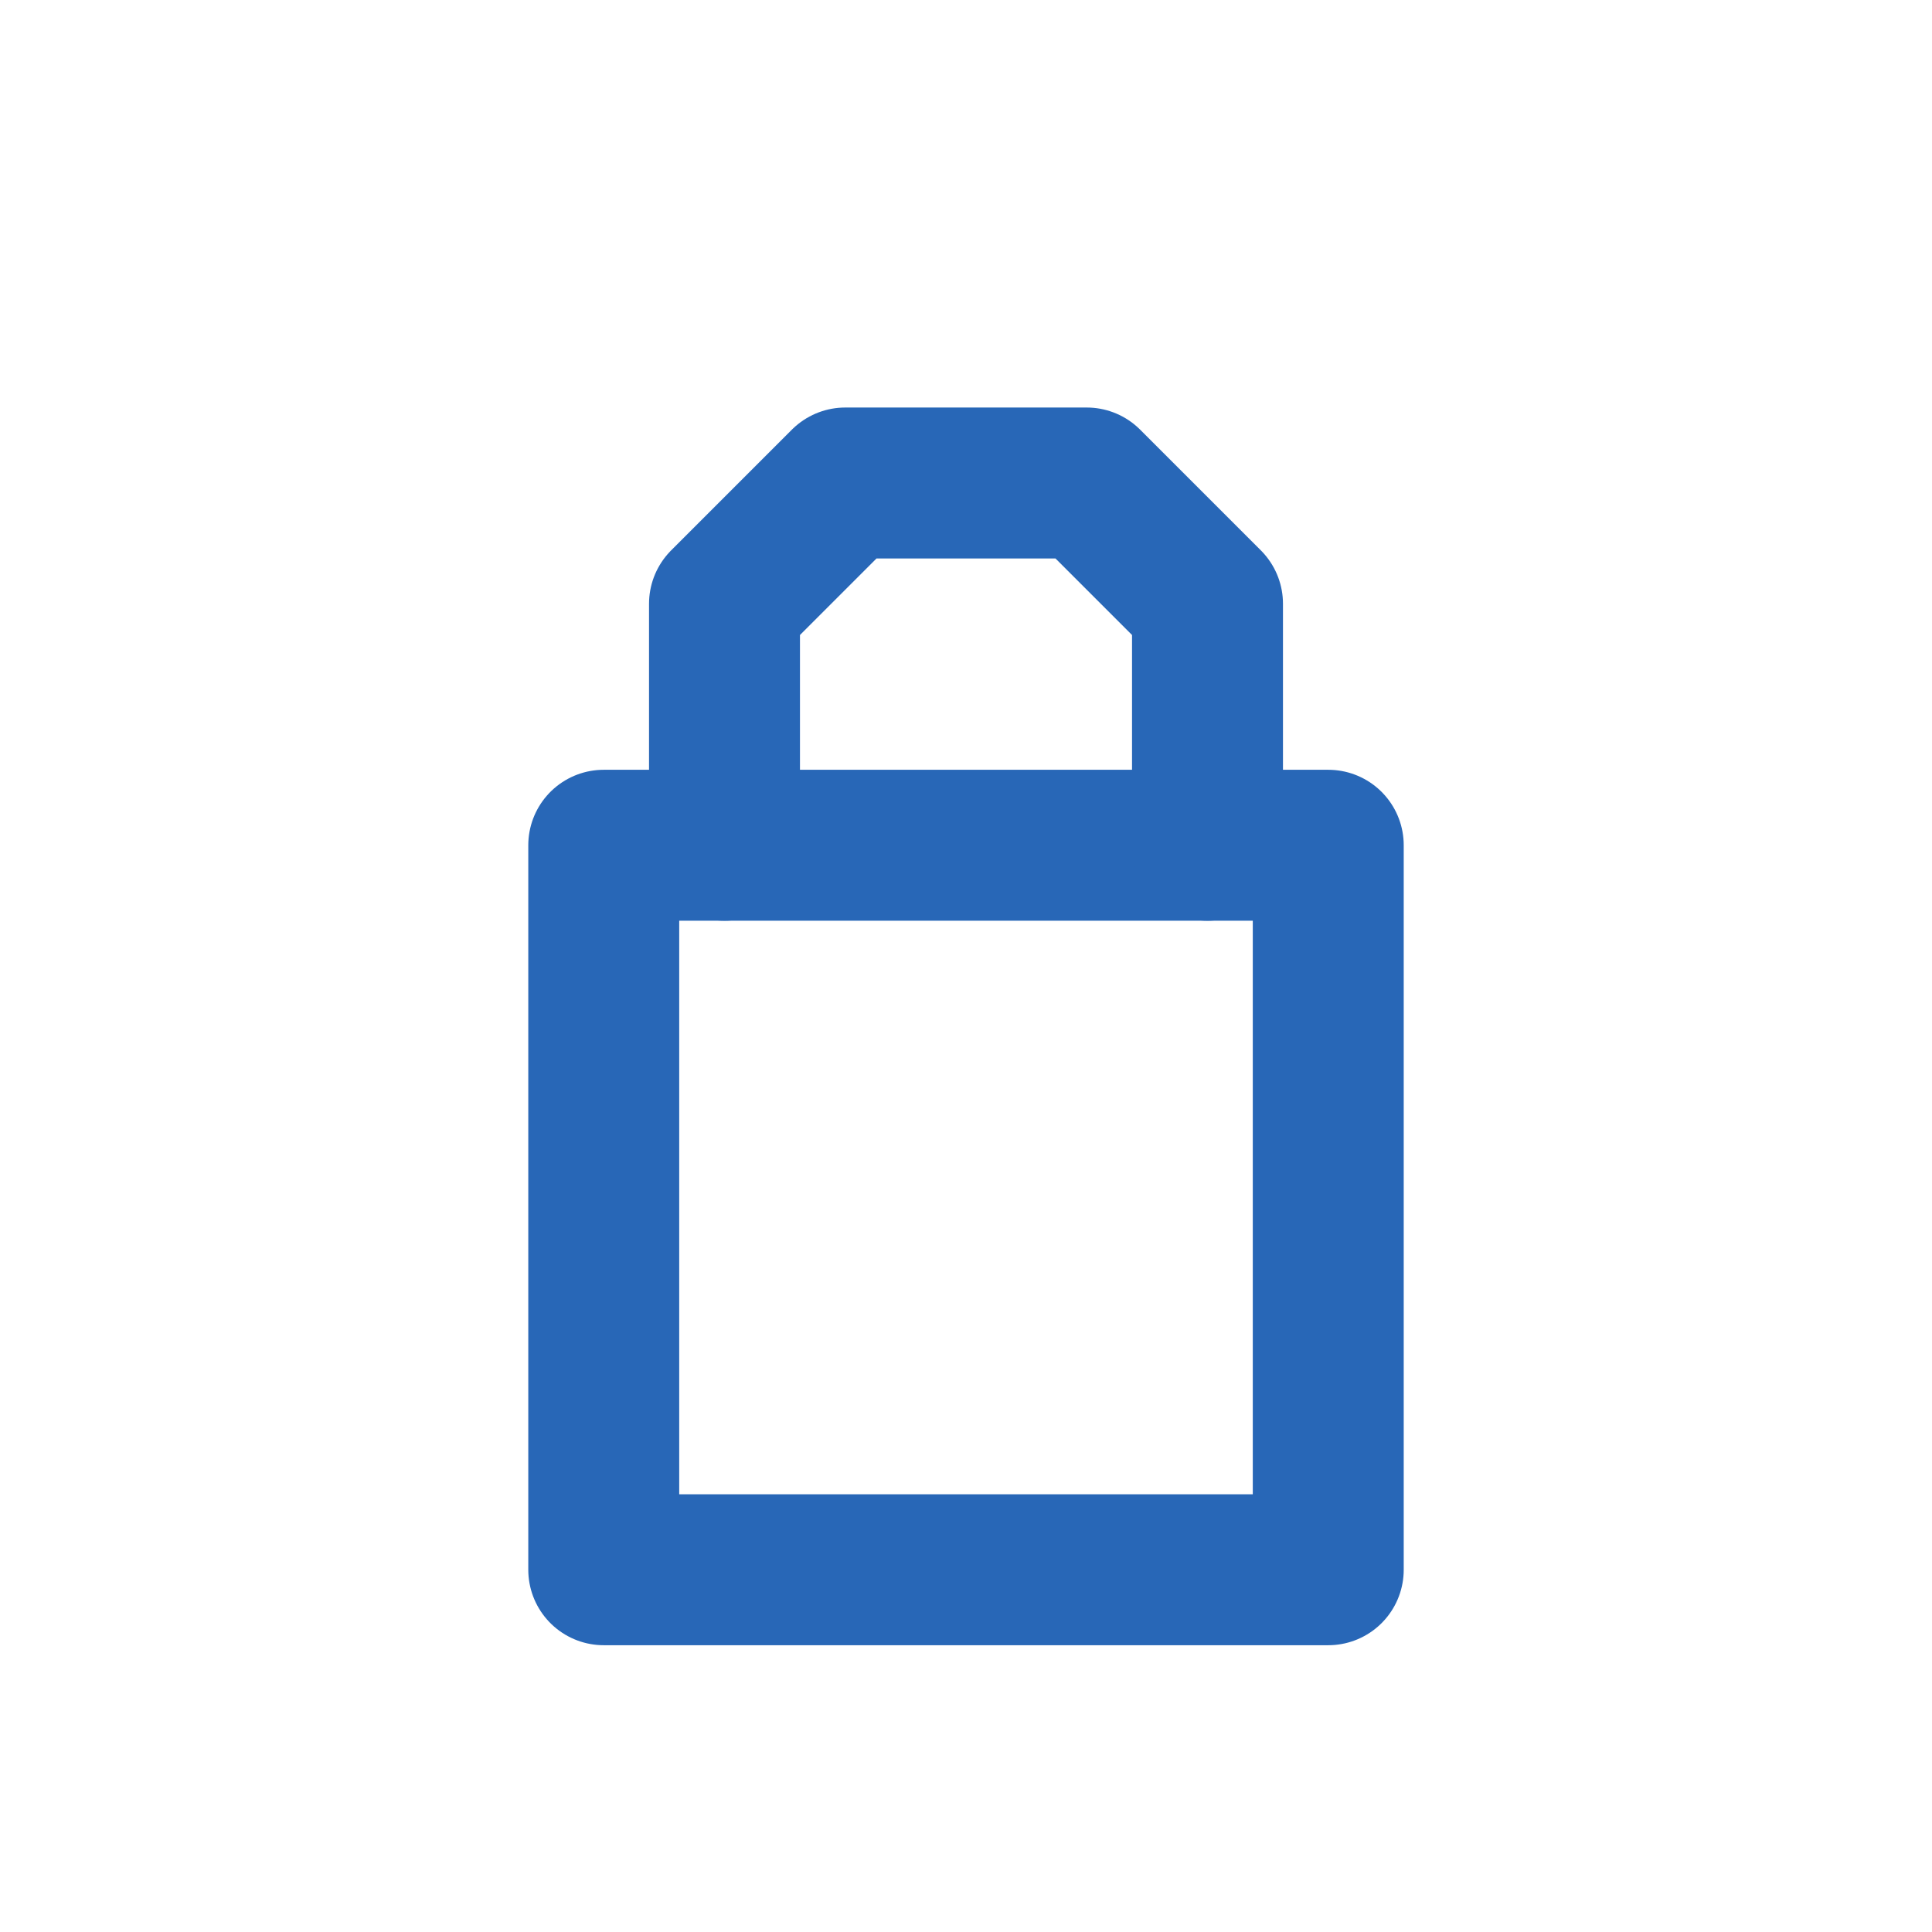
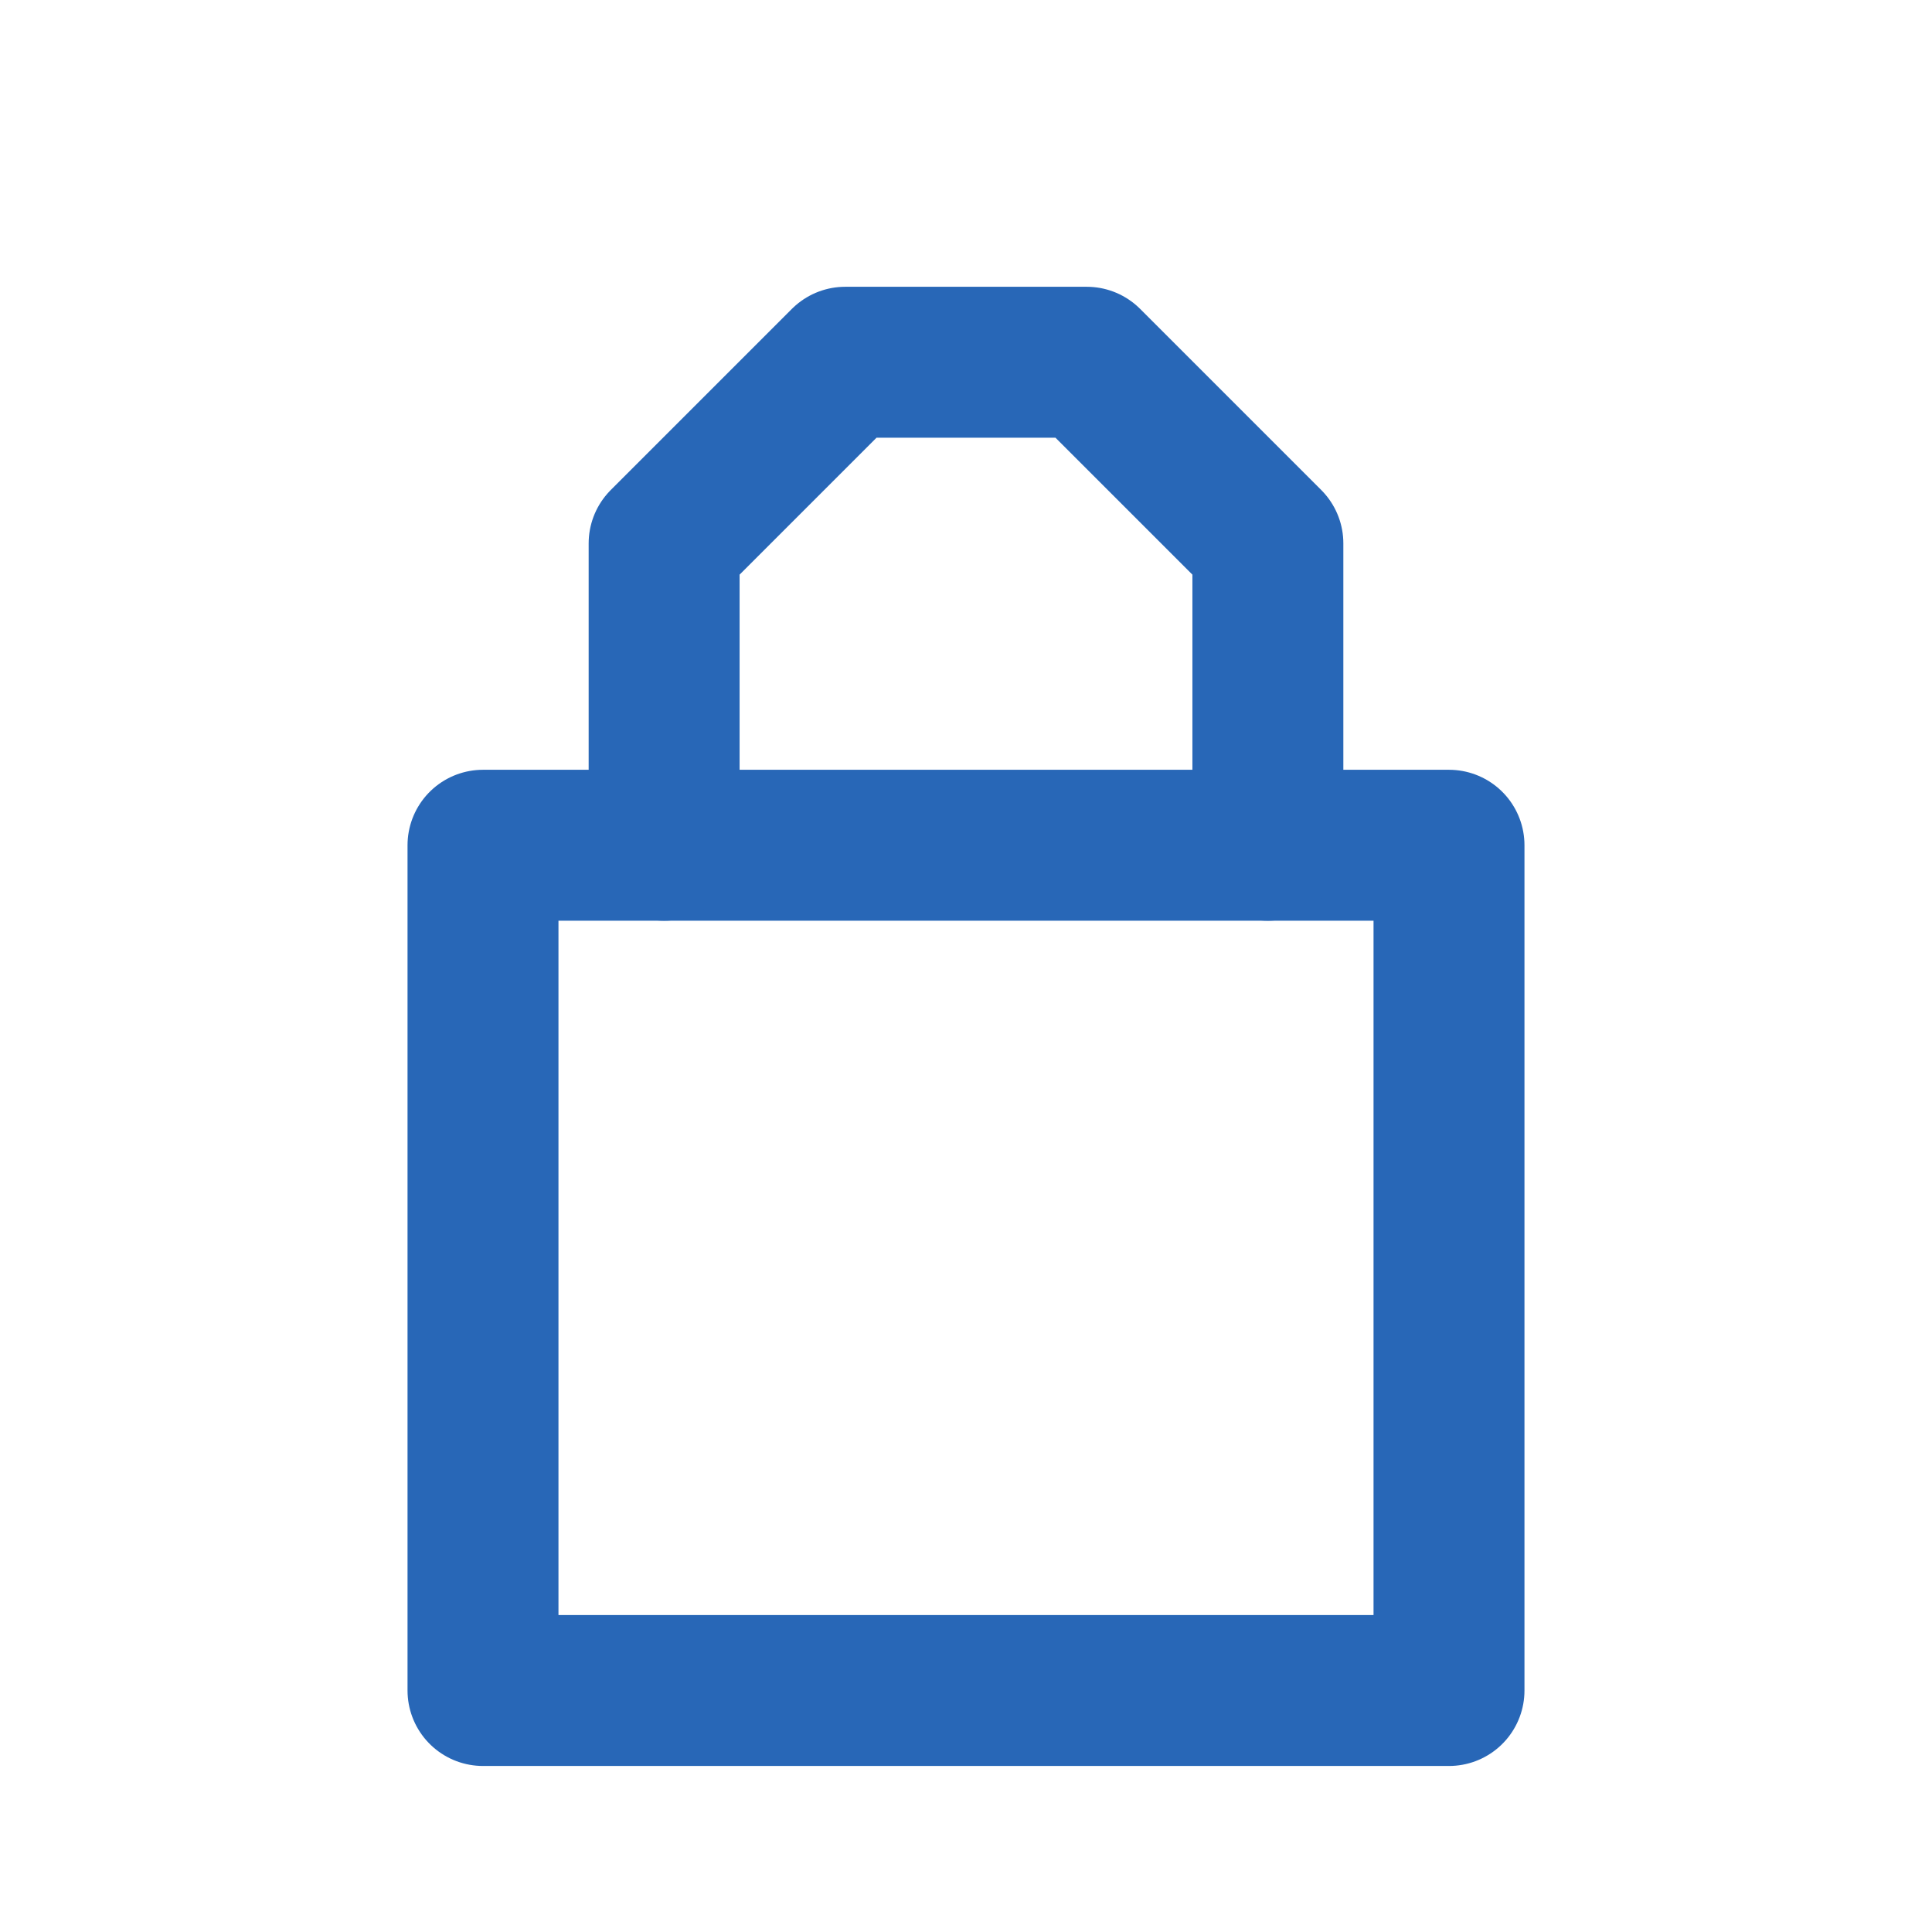
<svg xmlns="http://www.w3.org/2000/svg" viewBox="0 0 16 16" fill="none" stroke="#2867b7" stroke-width="1.25" stroke-linecap="round" stroke-linejoin="round">
-   <rect x="5" y="7" width="6" height="6" />
-   <polyline points="6,7 6,5 7,4 9,4 10,5 10,7" />
+   <rect x="4" y="7" width="8" height="7" />
+   <polyline points="5.5,7 5.5,4.5 7,3 9,3 10.5,4.5 10.5,7" />
</svg>
